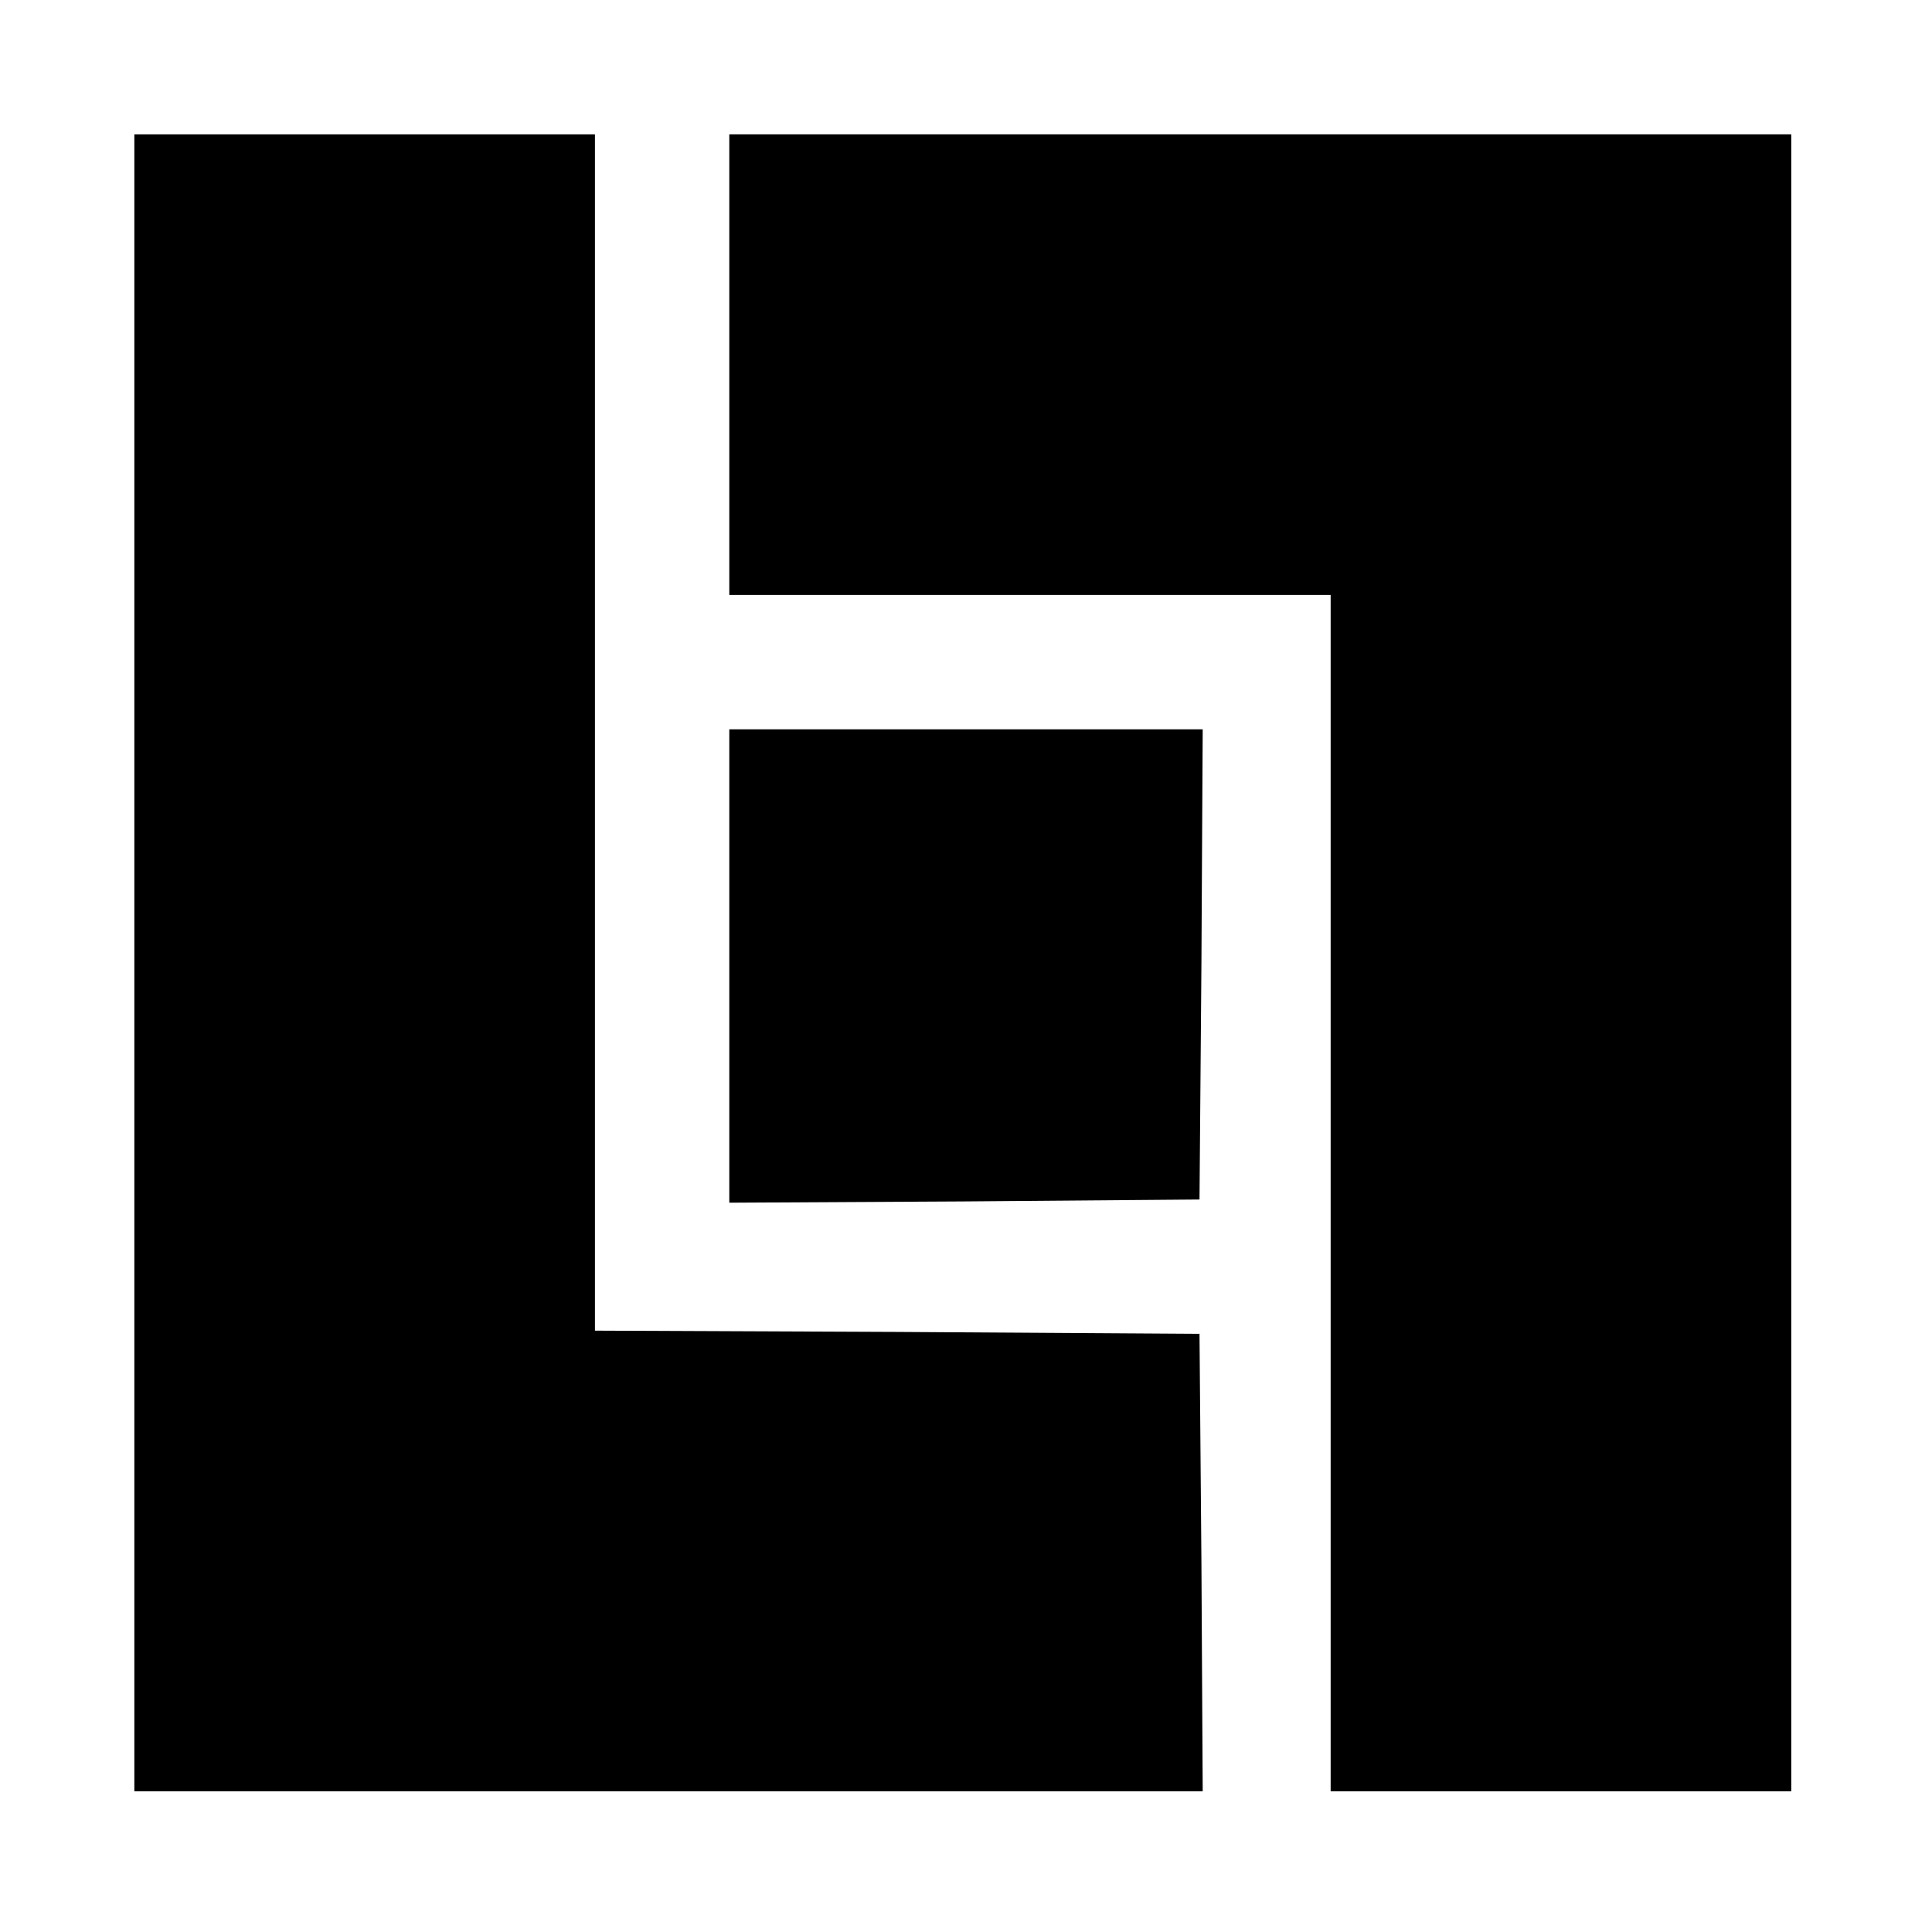
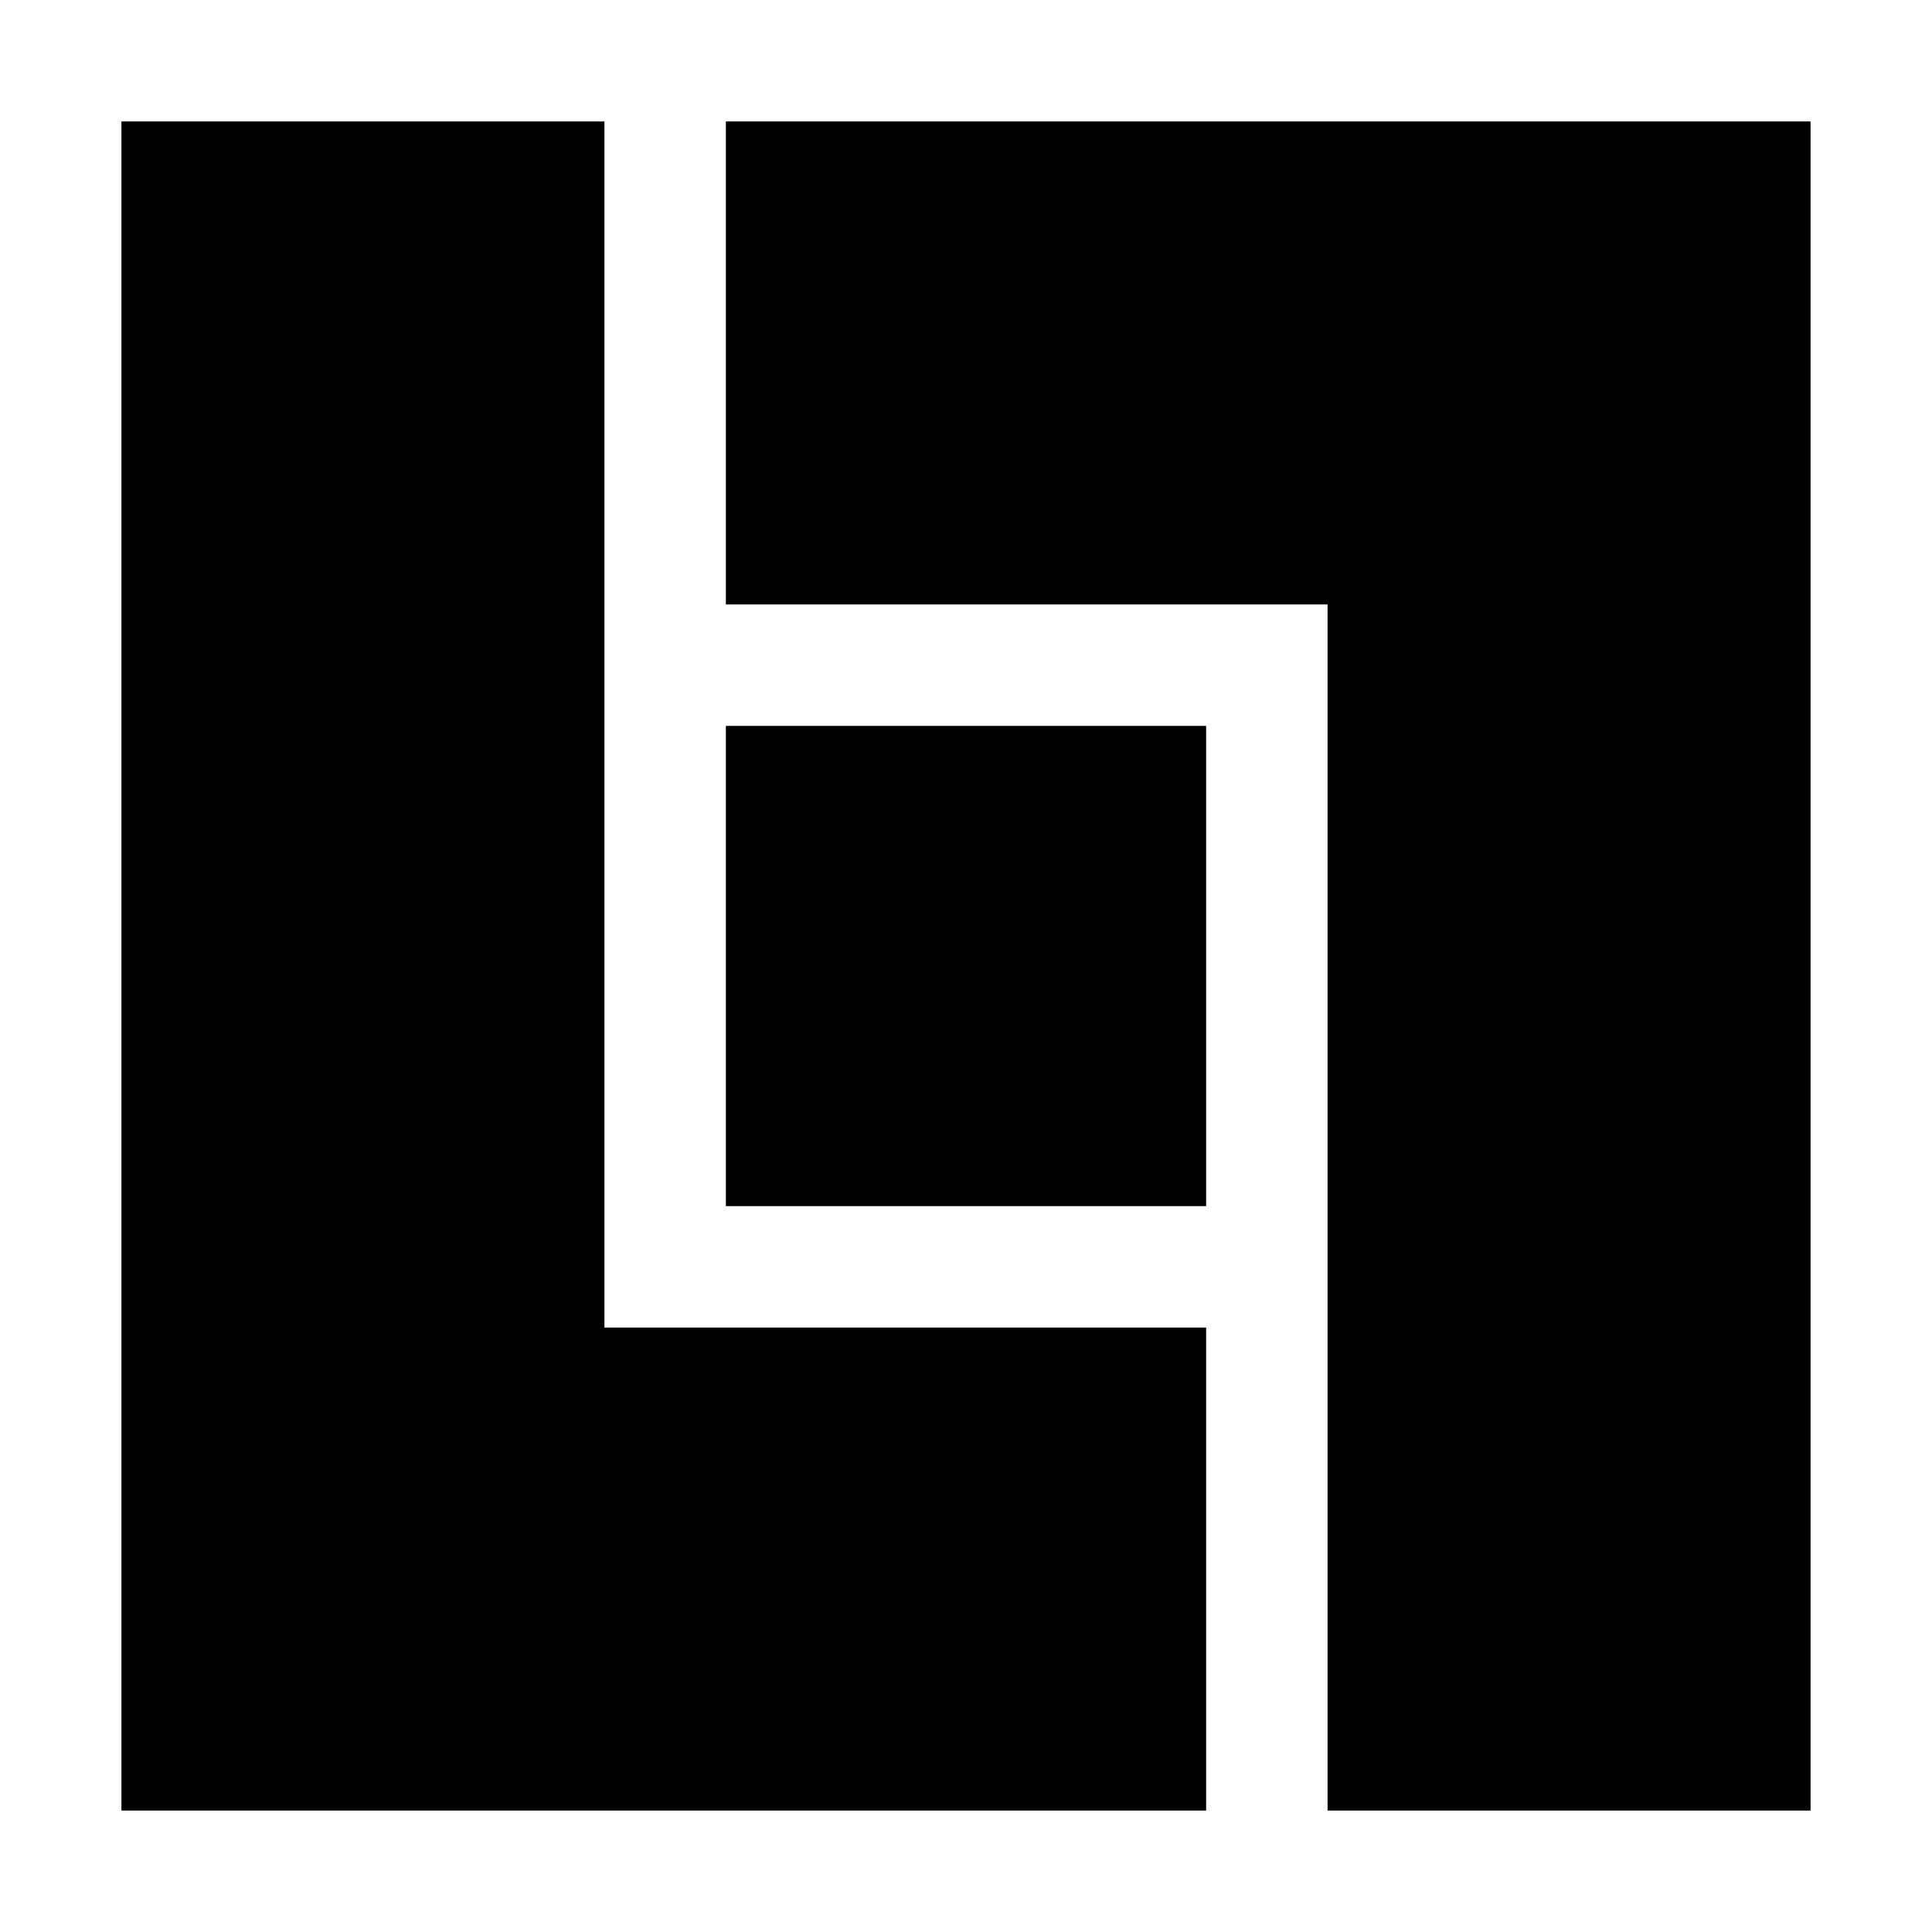
- <svg xmlns="http://www.w3.org/2000/svg" version="1" width="402.667" height="402.667" viewBox="0 0 302 302">
-   <path d="M21 150.5V280h167l-.2-35.8-.3-35.7-47.2-.3L93 208V21H21v129.5z" />
-   <path d="M114 57v36h94v187h72V21H114v36z" />
-   <path d="M114 151v37l36.8-.2 36.7-.3.3-36.8.2-36.7h-74v37z" />
+ <svg xmlns="http://www.w3.org/2000/svg" version="1.0" width="700pt" height="700pt" viewBox="0 0 700 700" preserveAspectRatio="xMidYMid meet">
+   <g transform="translate(0,700) scale(0.1,-0.1)" fill="#000000" stroke="none">
+     <path d="M440 3500 l0 -3060 1965 0 1965 0 0 875 0 875 -1090 0 -1090 0 0 2185 0 2185 -875 0 -875 0 0 -3060z" />
+     <path d="M2630 5685 l0 -875 1090 0 1090 0 0 -2185 0 -2185 875 0 875 0 0 3060 0 3060 -1965 0 -1965 0 0 -875z" />
+     <path d="M2630 3500 l0 -870 870 0 870 0 0 870 0 870 -870 0 -870 0 0 -870z" />
+   </g>
</svg>
